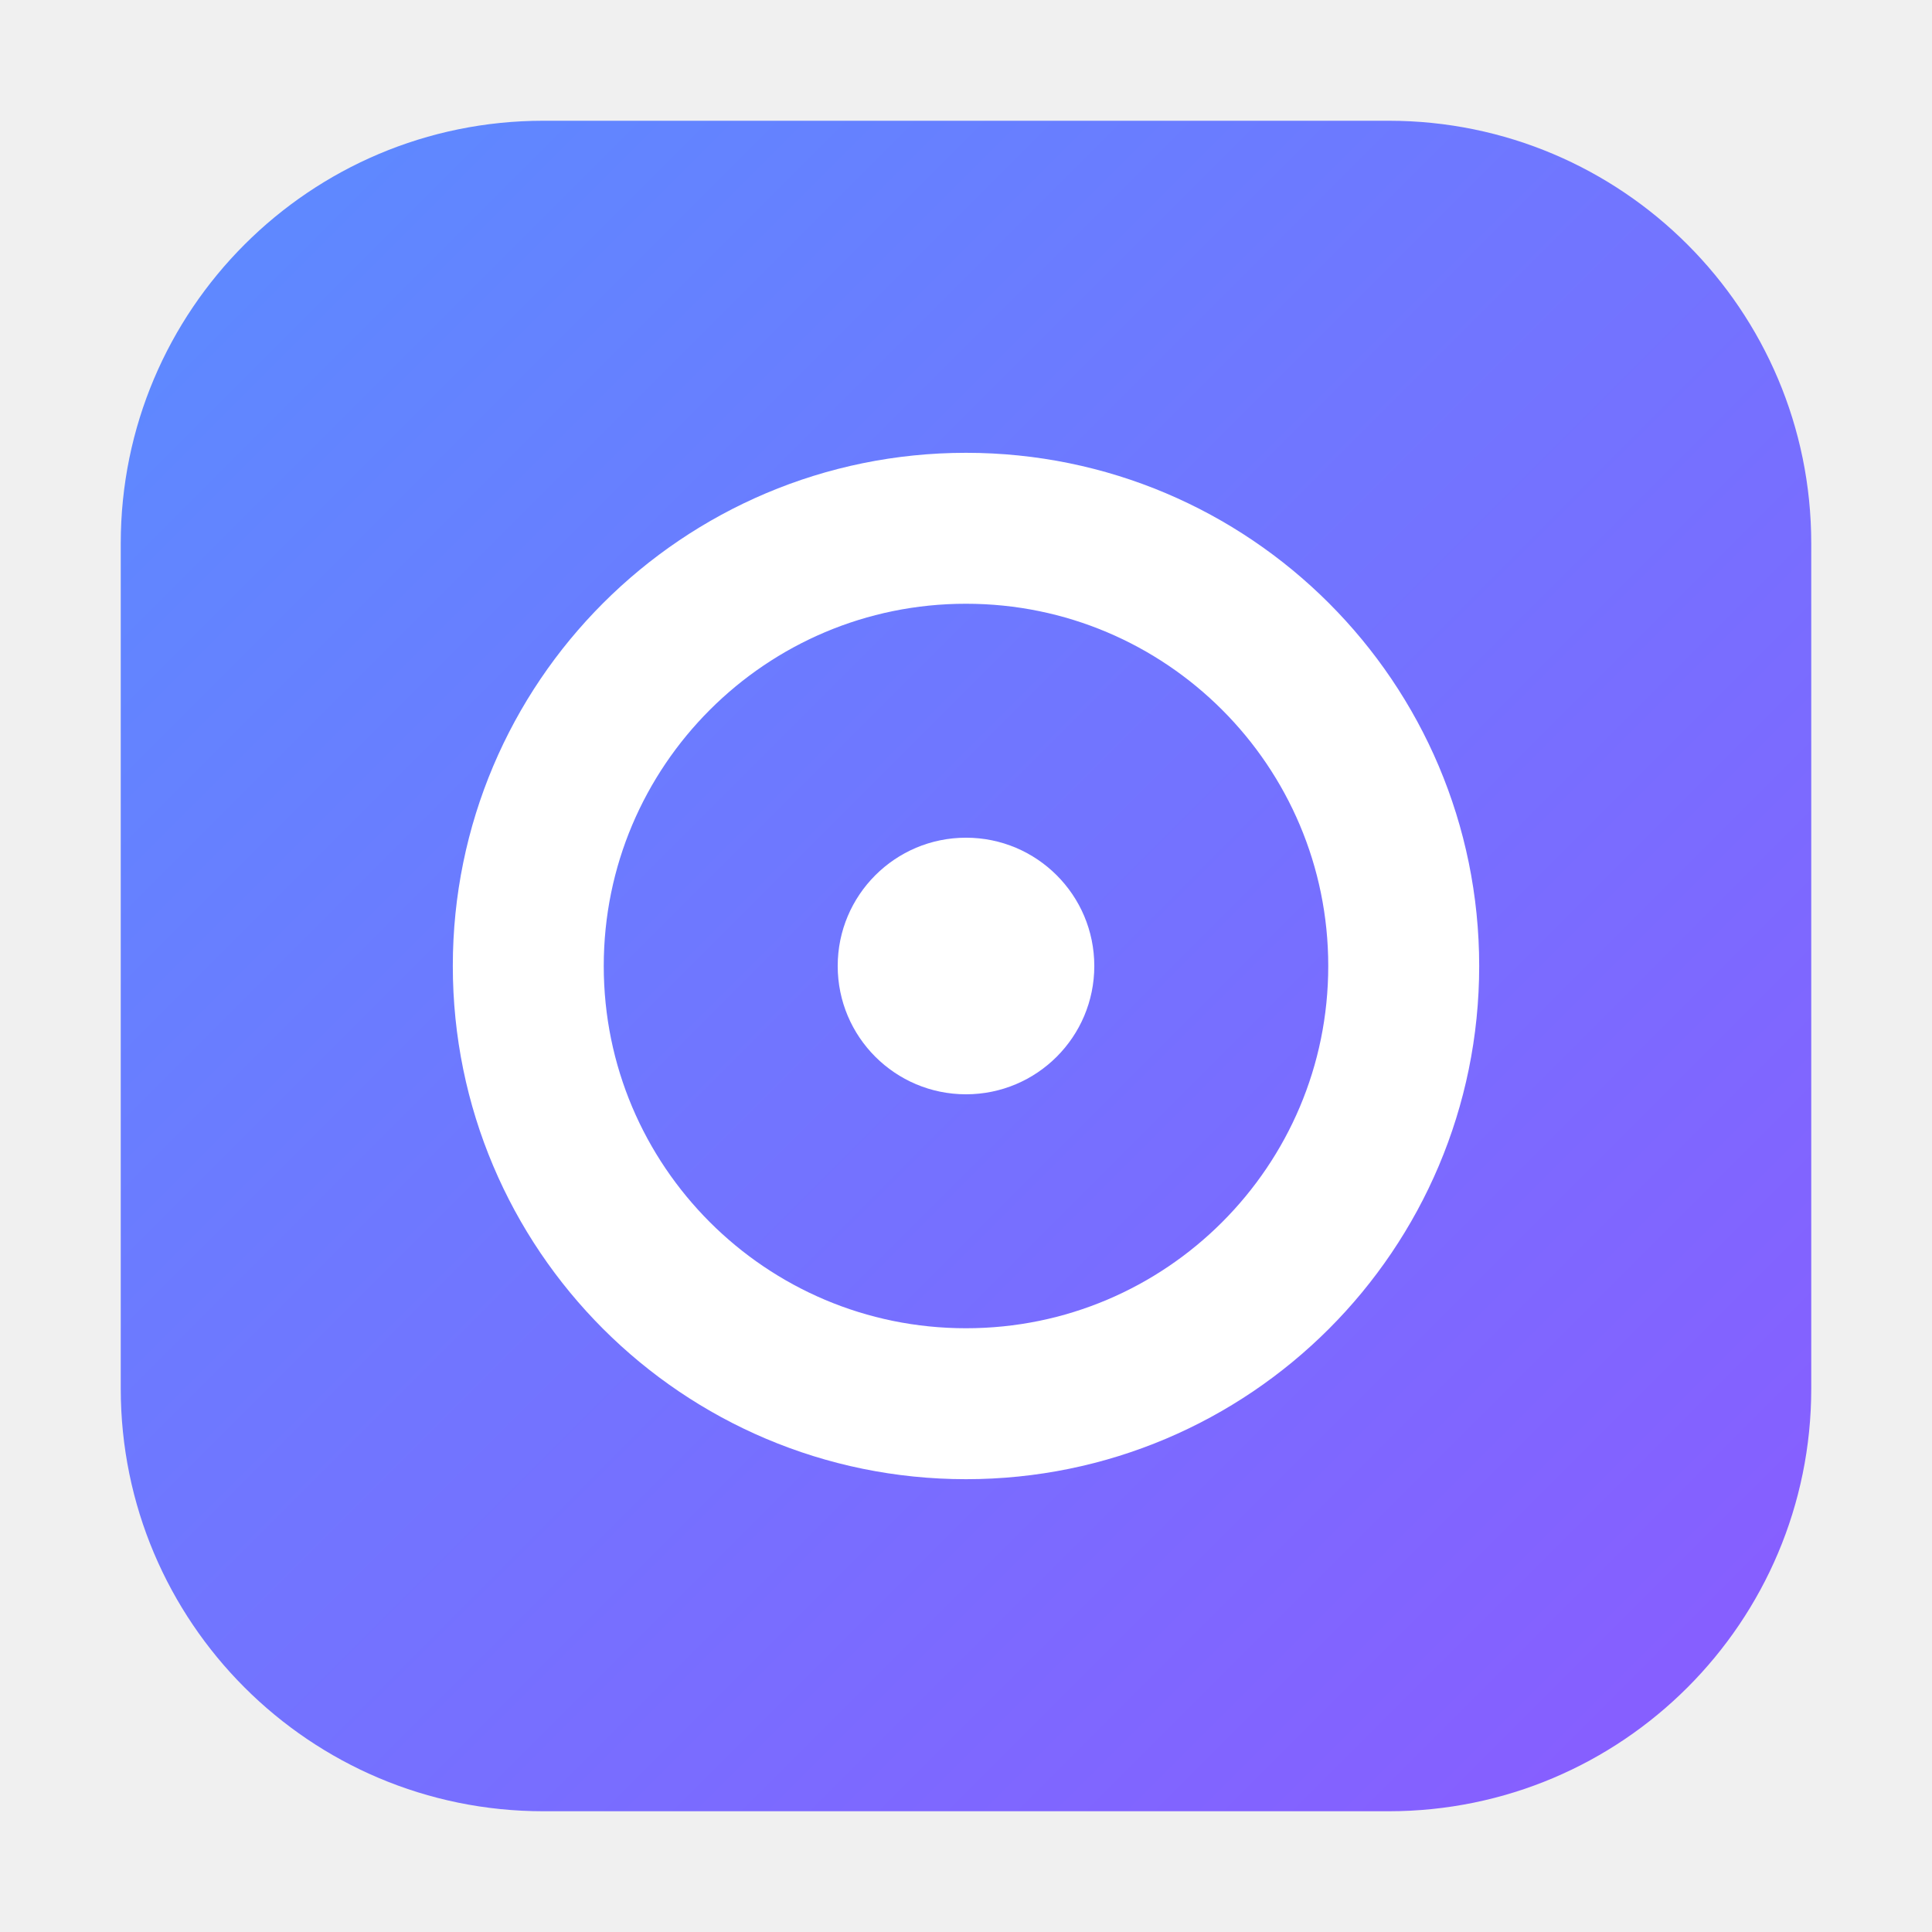
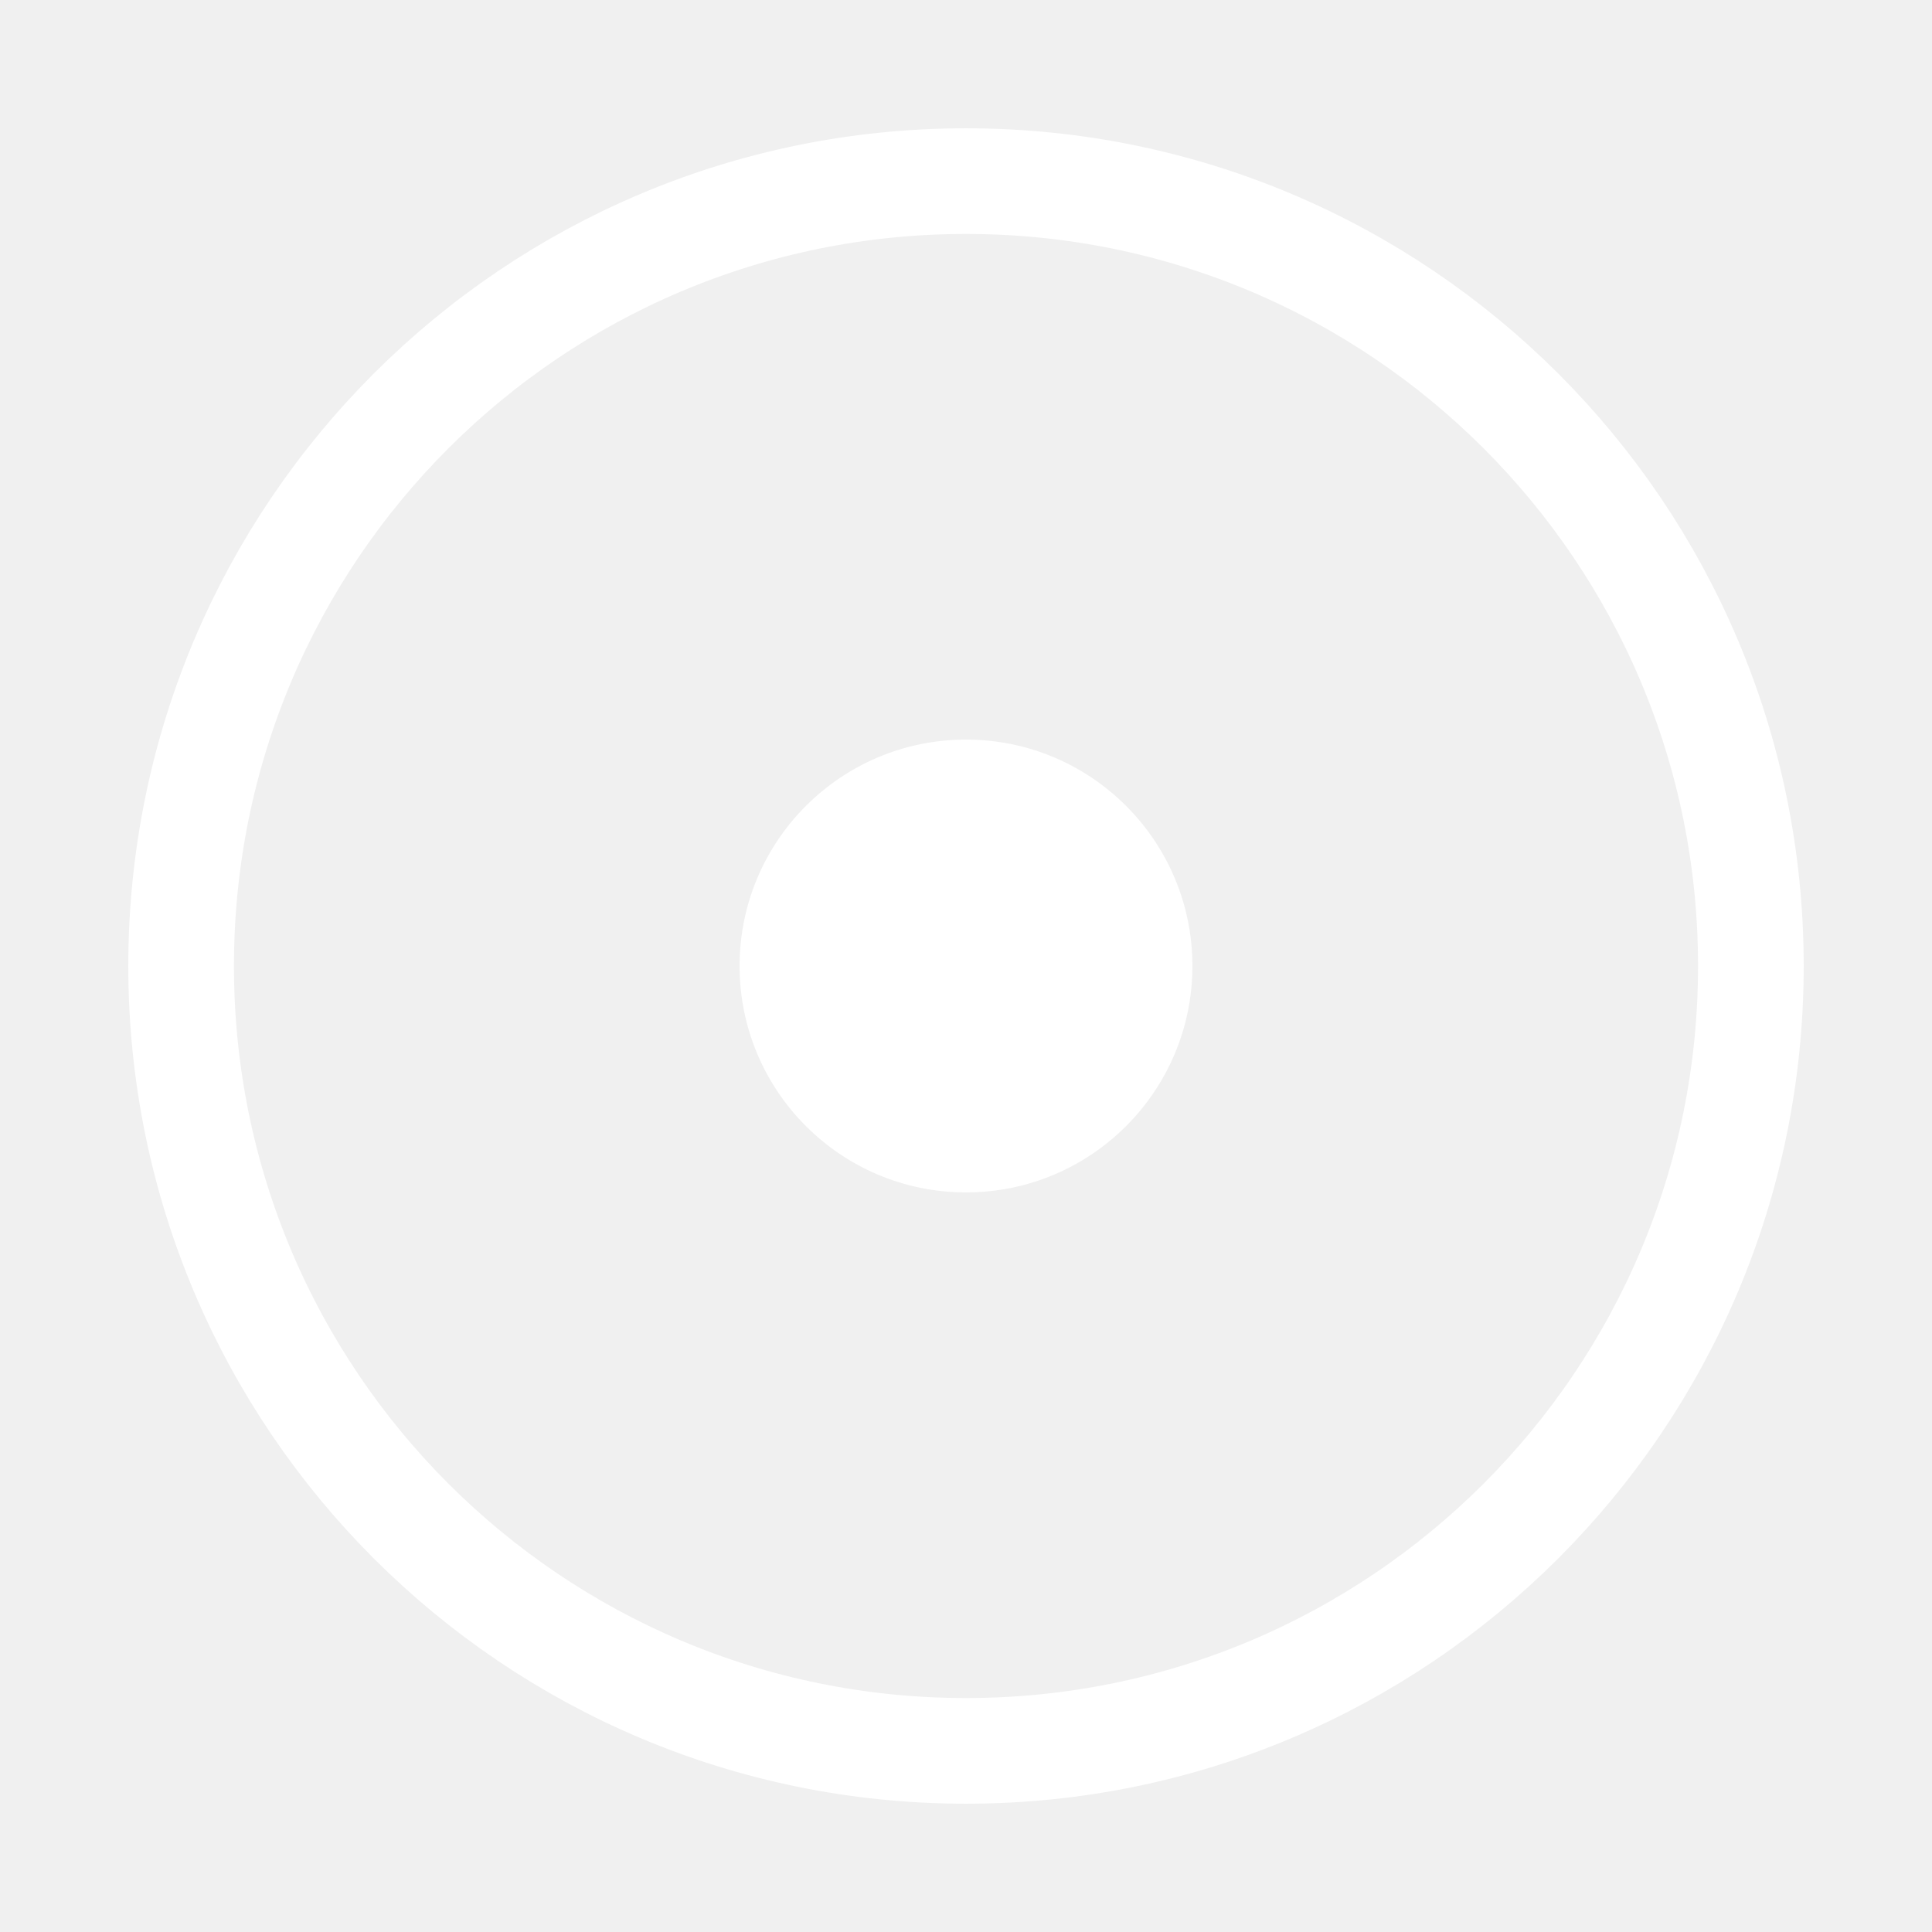
<svg xmlns="http://www.w3.org/2000/svg" viewBox="0 0 256 256" width="256" height="256">
-   <defs>
-     <linearGradient id="tile" x1="0" y1="0" x2="1" y2="1">
-       <stop offset="0" stop-color="#5B8CFF" />
-       <stop offset="1" stop-color="#8A5BFF" />
-     </linearGradient>
-   </defs>
-   <rect x="16" y="16" width="224" height="224" rx="56" fill="url(#tile)" />
-   <circle cx="128" cy="128" r="58" fill="none" stroke="#FFFFFF" stroke-width="20" />
-   <circle cx="128" cy="128" r="17" fill="#FFFFFF" />
+   <circle cx="128" cy="128" r="104" fill="none" stroke="#FFFFFF" stroke-width="14" />
+   <circle cx="128" cy="128" r="30" fill="#FFFFFF" />
</svg>
